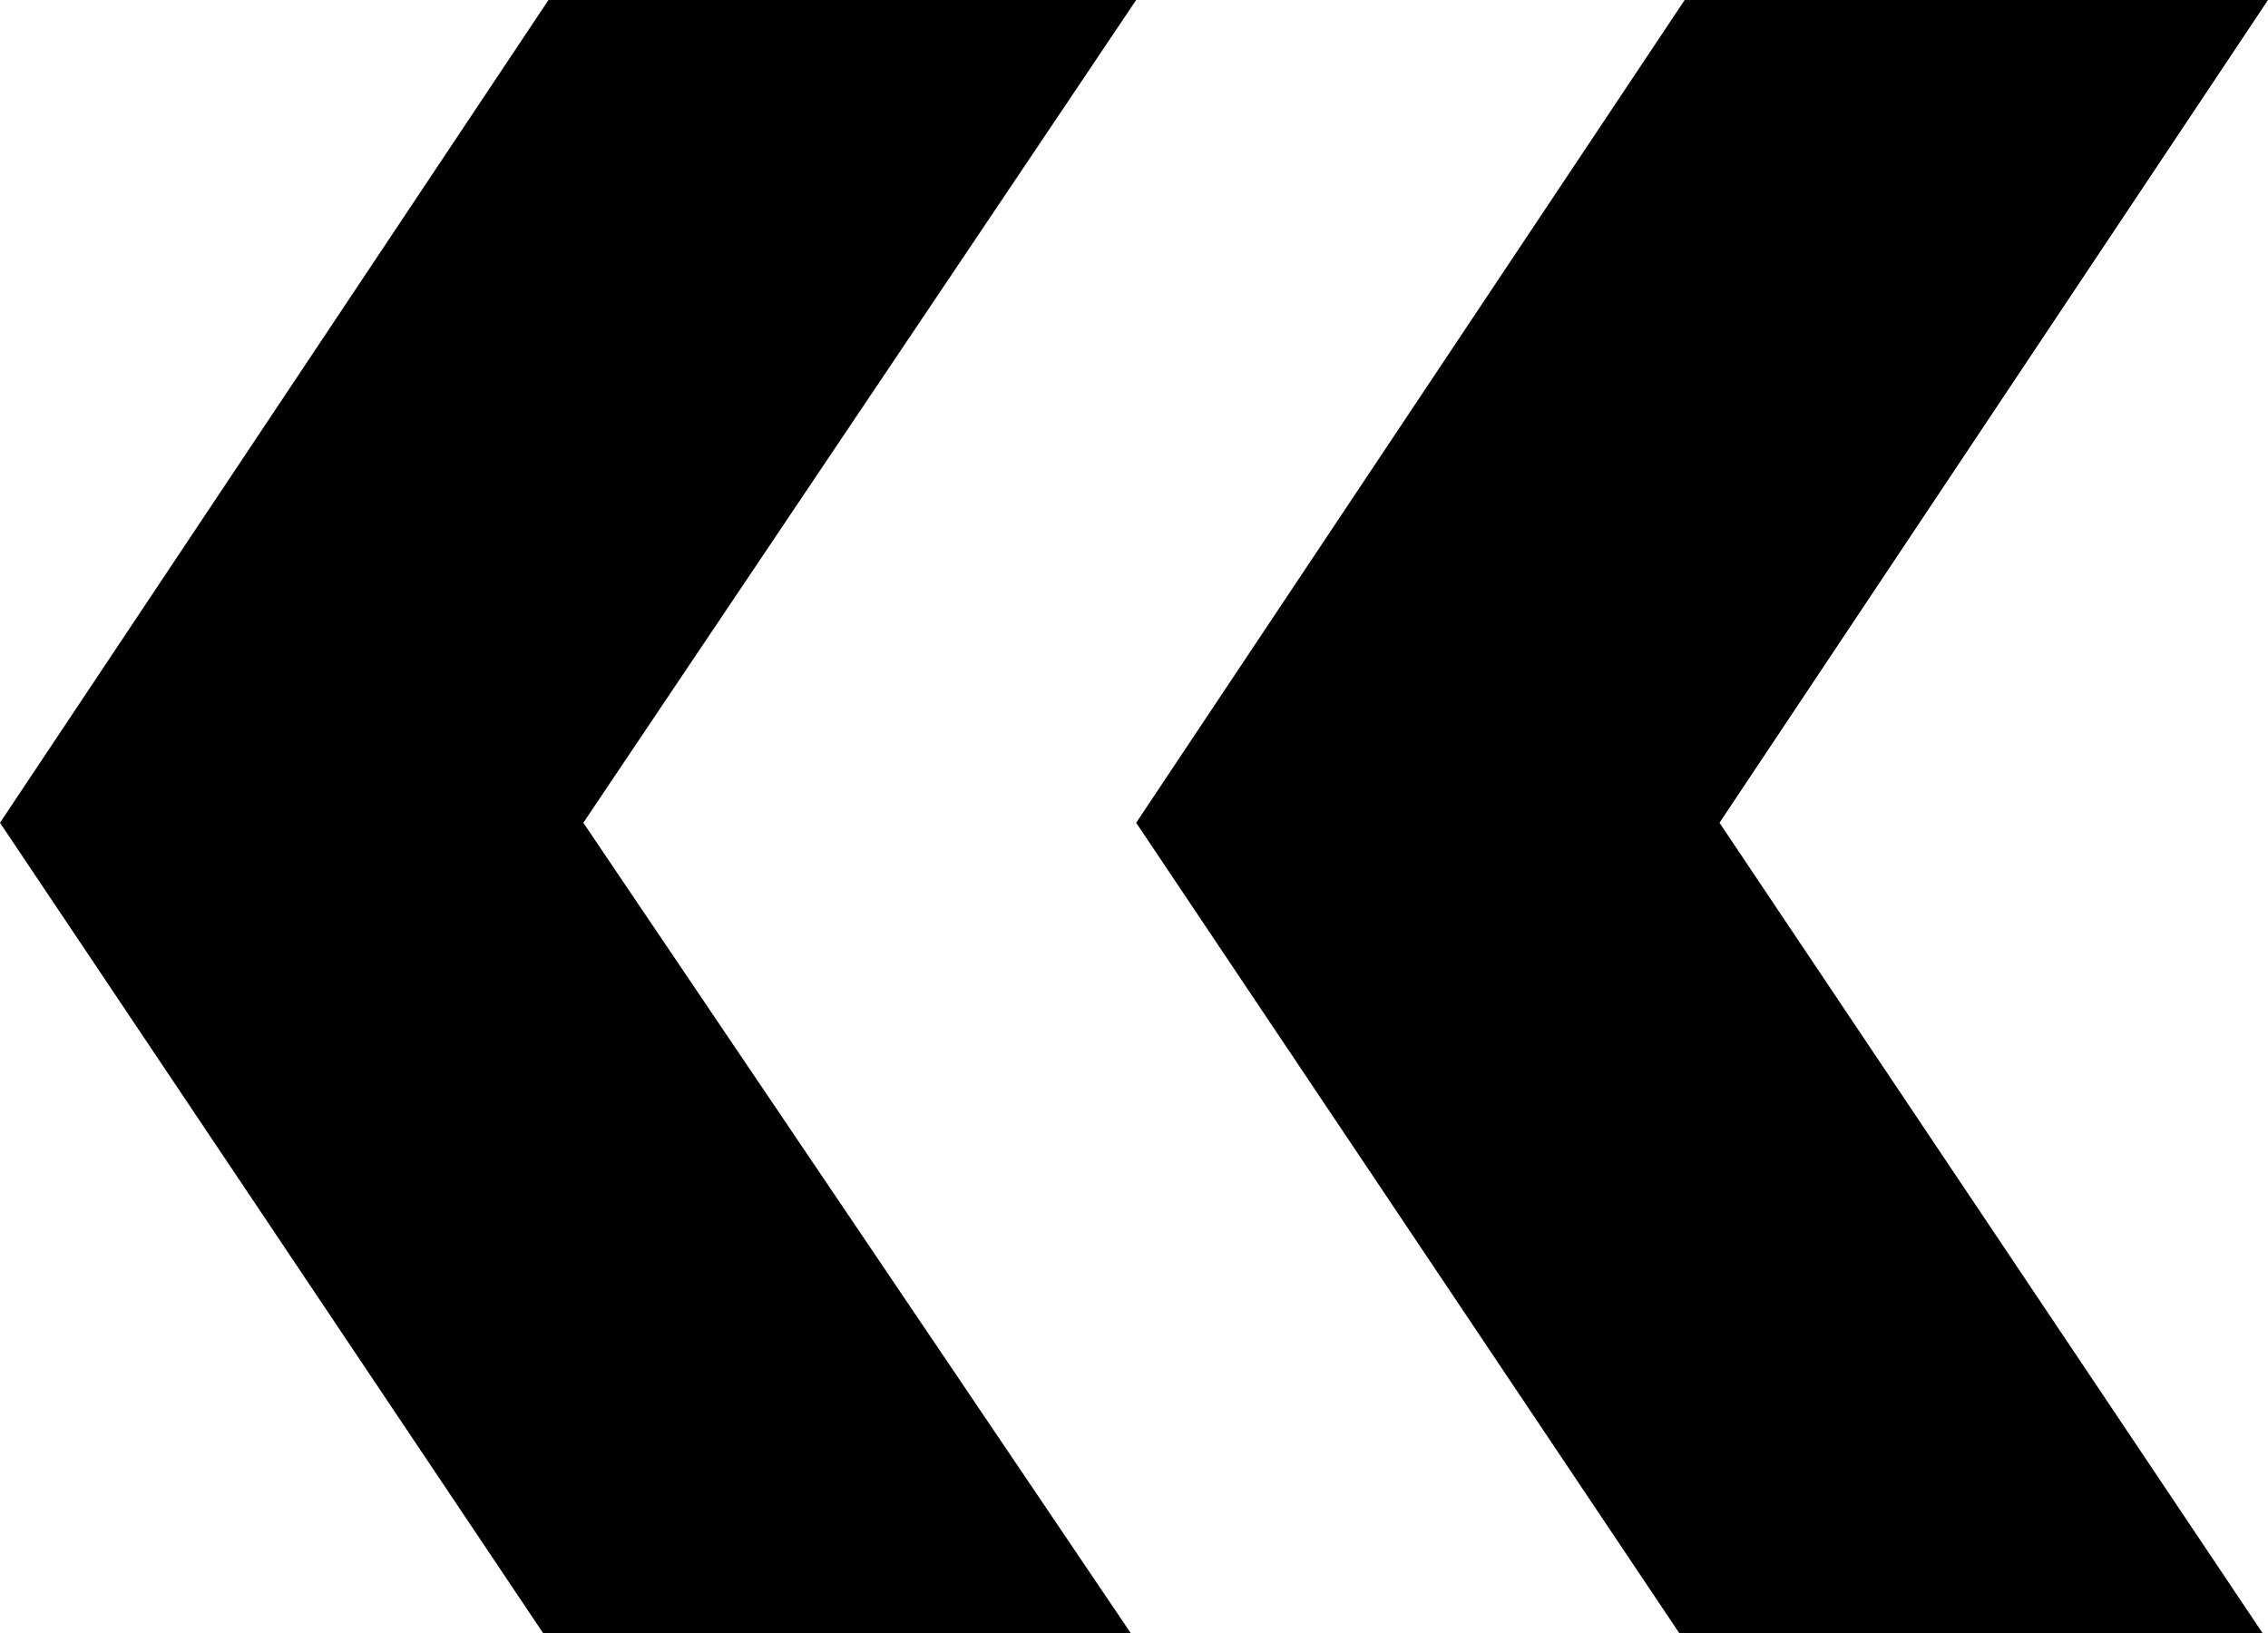
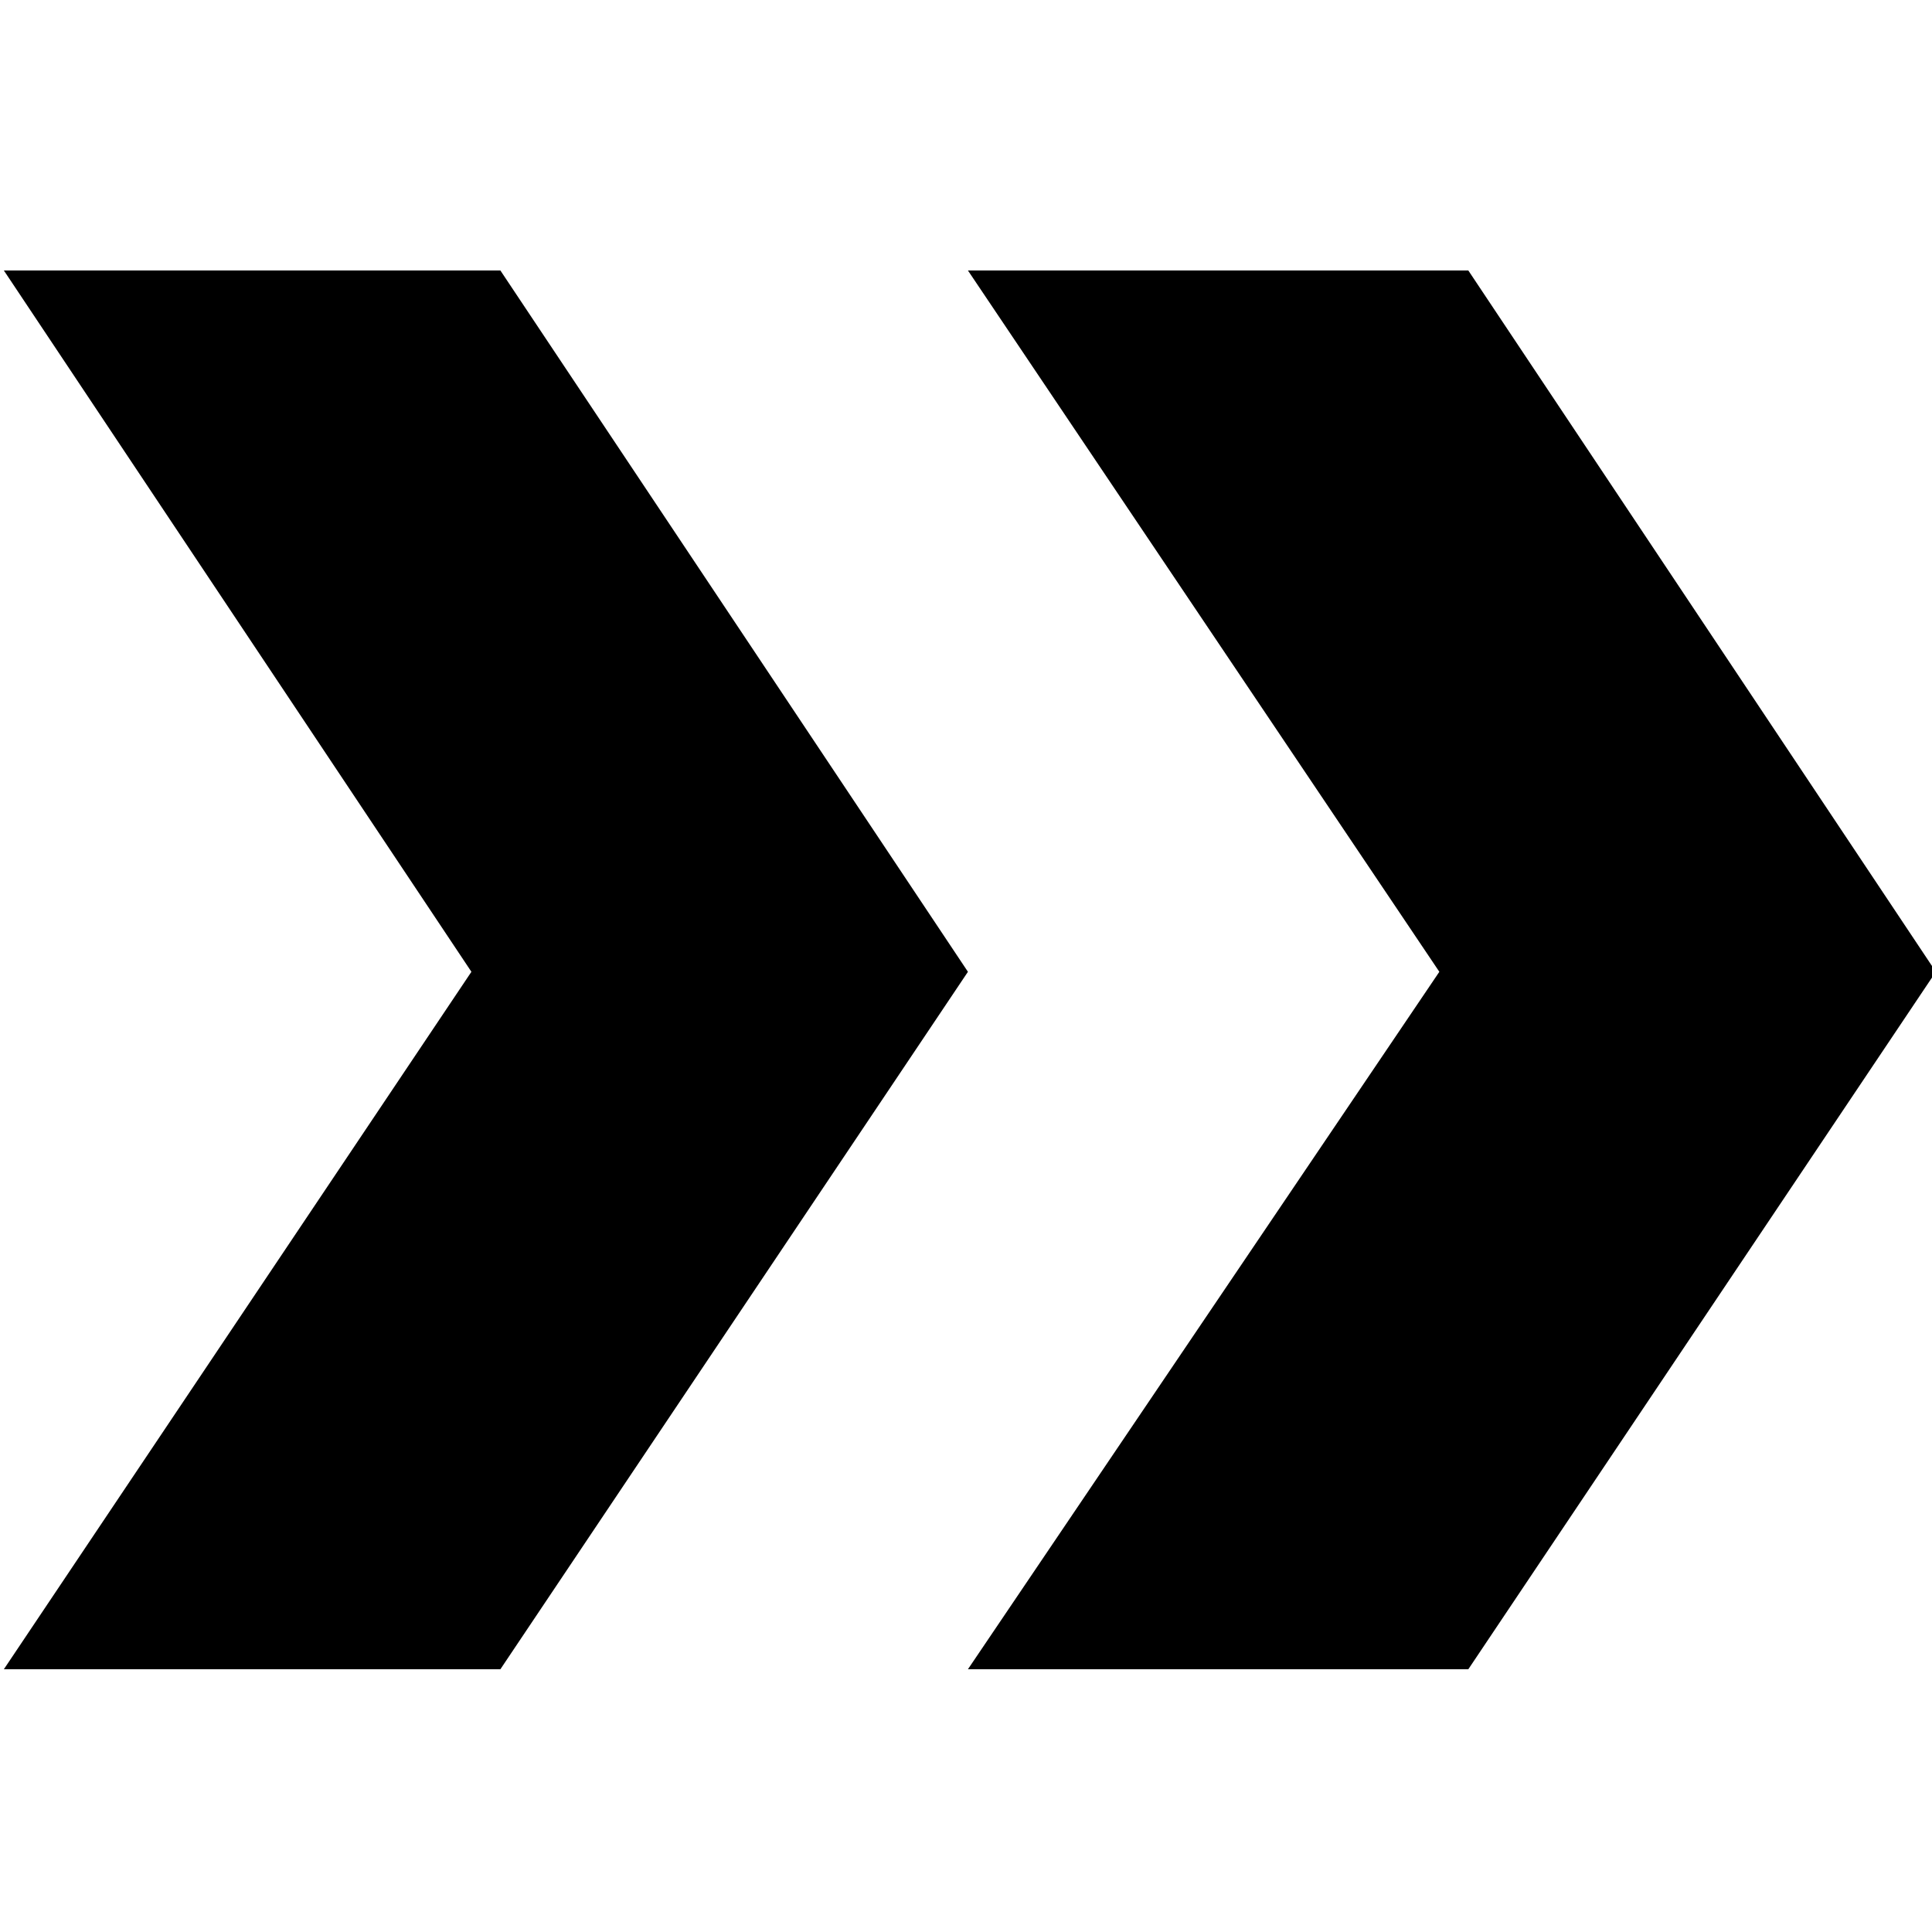
- <svg xmlns="http://www.w3.org/2000/svg" version="1.1" id="Layer_1" x="0px" y="0px" viewBox="0 0 52.1 37.5" enable-background="new 0 0 52.1 37.5" xml:space="preserve">
+ <svg xmlns="http://www.w3.org/2000/svg" version="1.1" id="Layer_1" x="0px" y="0px" viewBox="0 0 100 100" enable-background="new 0 0 100 100" xml:space="preserve">
  <g id="Arrow_24">
-     <rect x="0" y="0" fill="none" width="26.1" height="33.1" />
+     <rect x="50.1" y="14" fill="none" width="50.1" height="63.5" />
    <g>
-       <polygon points="26.1,37.7 13.4,18.9 26.1,0 12.6,0 0,18.9 12.6,37.7   " />
+       <polygon points="76,86.4 100.2,50.3 76,14 50.1,14 74.5,50.3 50.1,86.4   " />
    </g>
-     <rect x="26.1" y="0" fill="none" width="26.1" height="33.1" />
+     <rect y="14" fill="none" width="50.1" height="63.5" />
    <g>
-       <polygon points="52.1,37.7 39.5,18.9 52.1,0 38.7,0 26.1,18.9 38.7,37.7   " />
+       <polygon points="25.9,86.4 50.1,50.3 25.9,14 0.2,14 24.4,50.3 0.2,86.4   " />
    </g>
  </g>
</svg>
